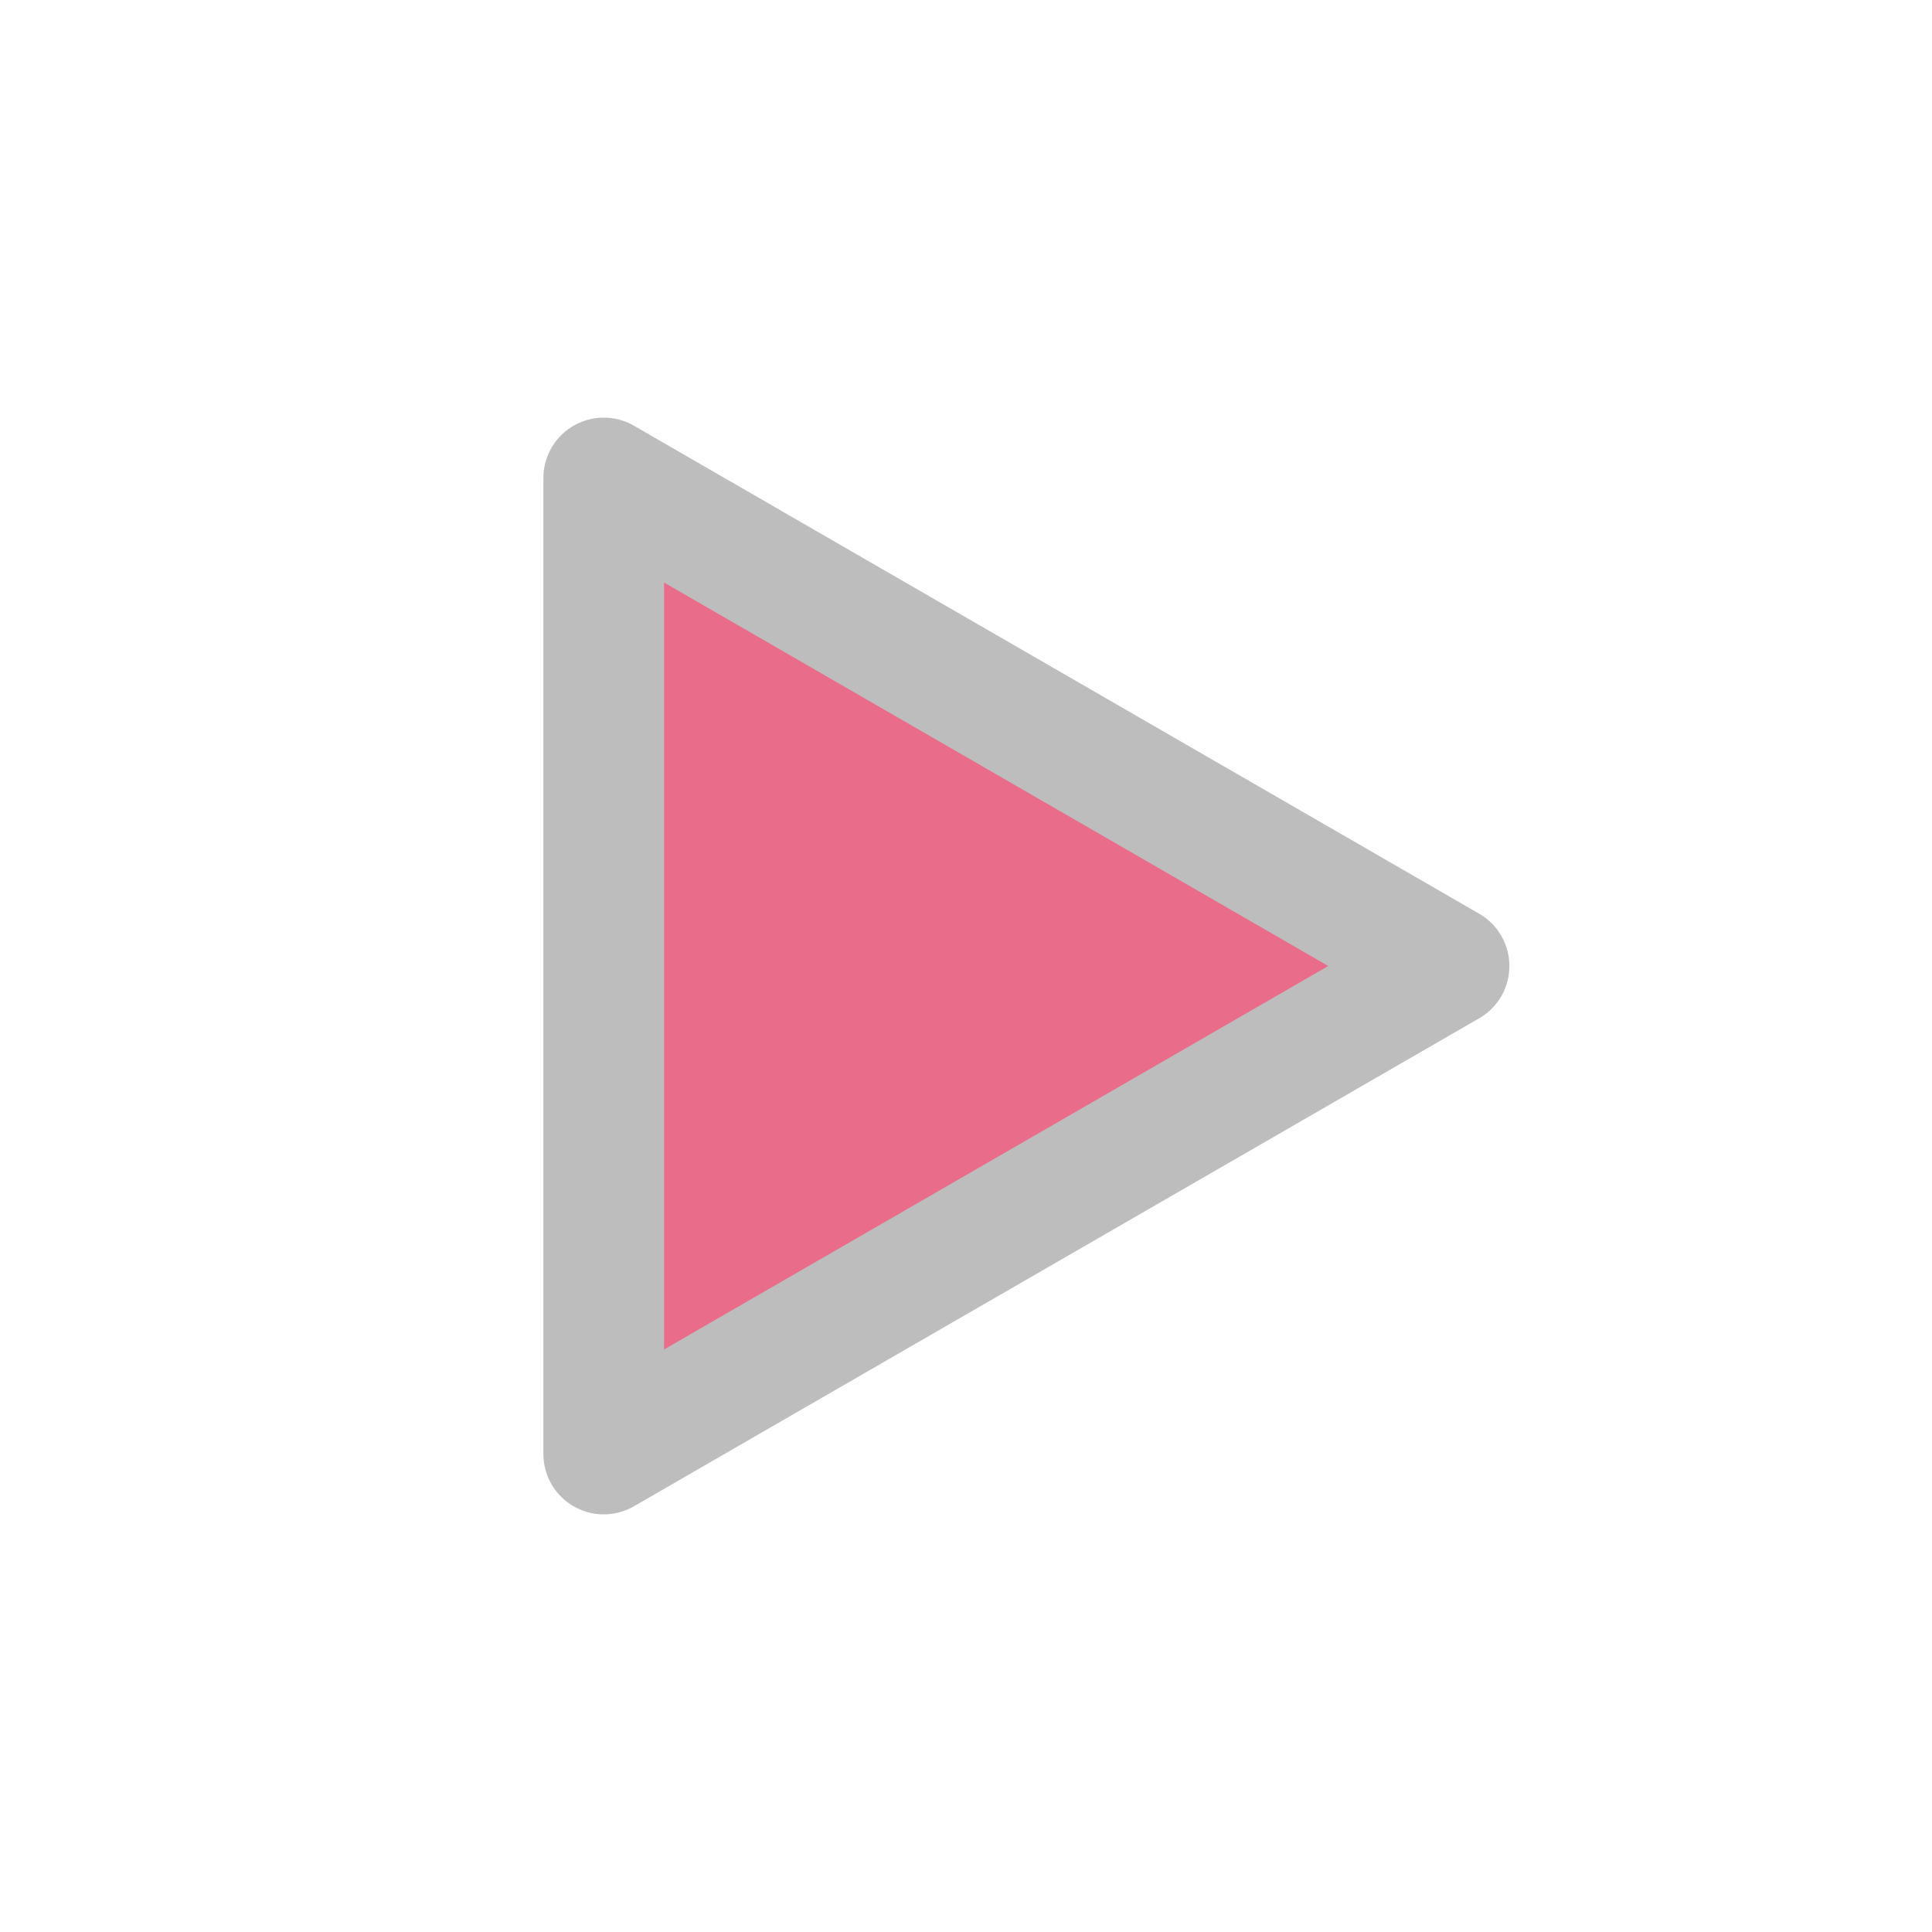
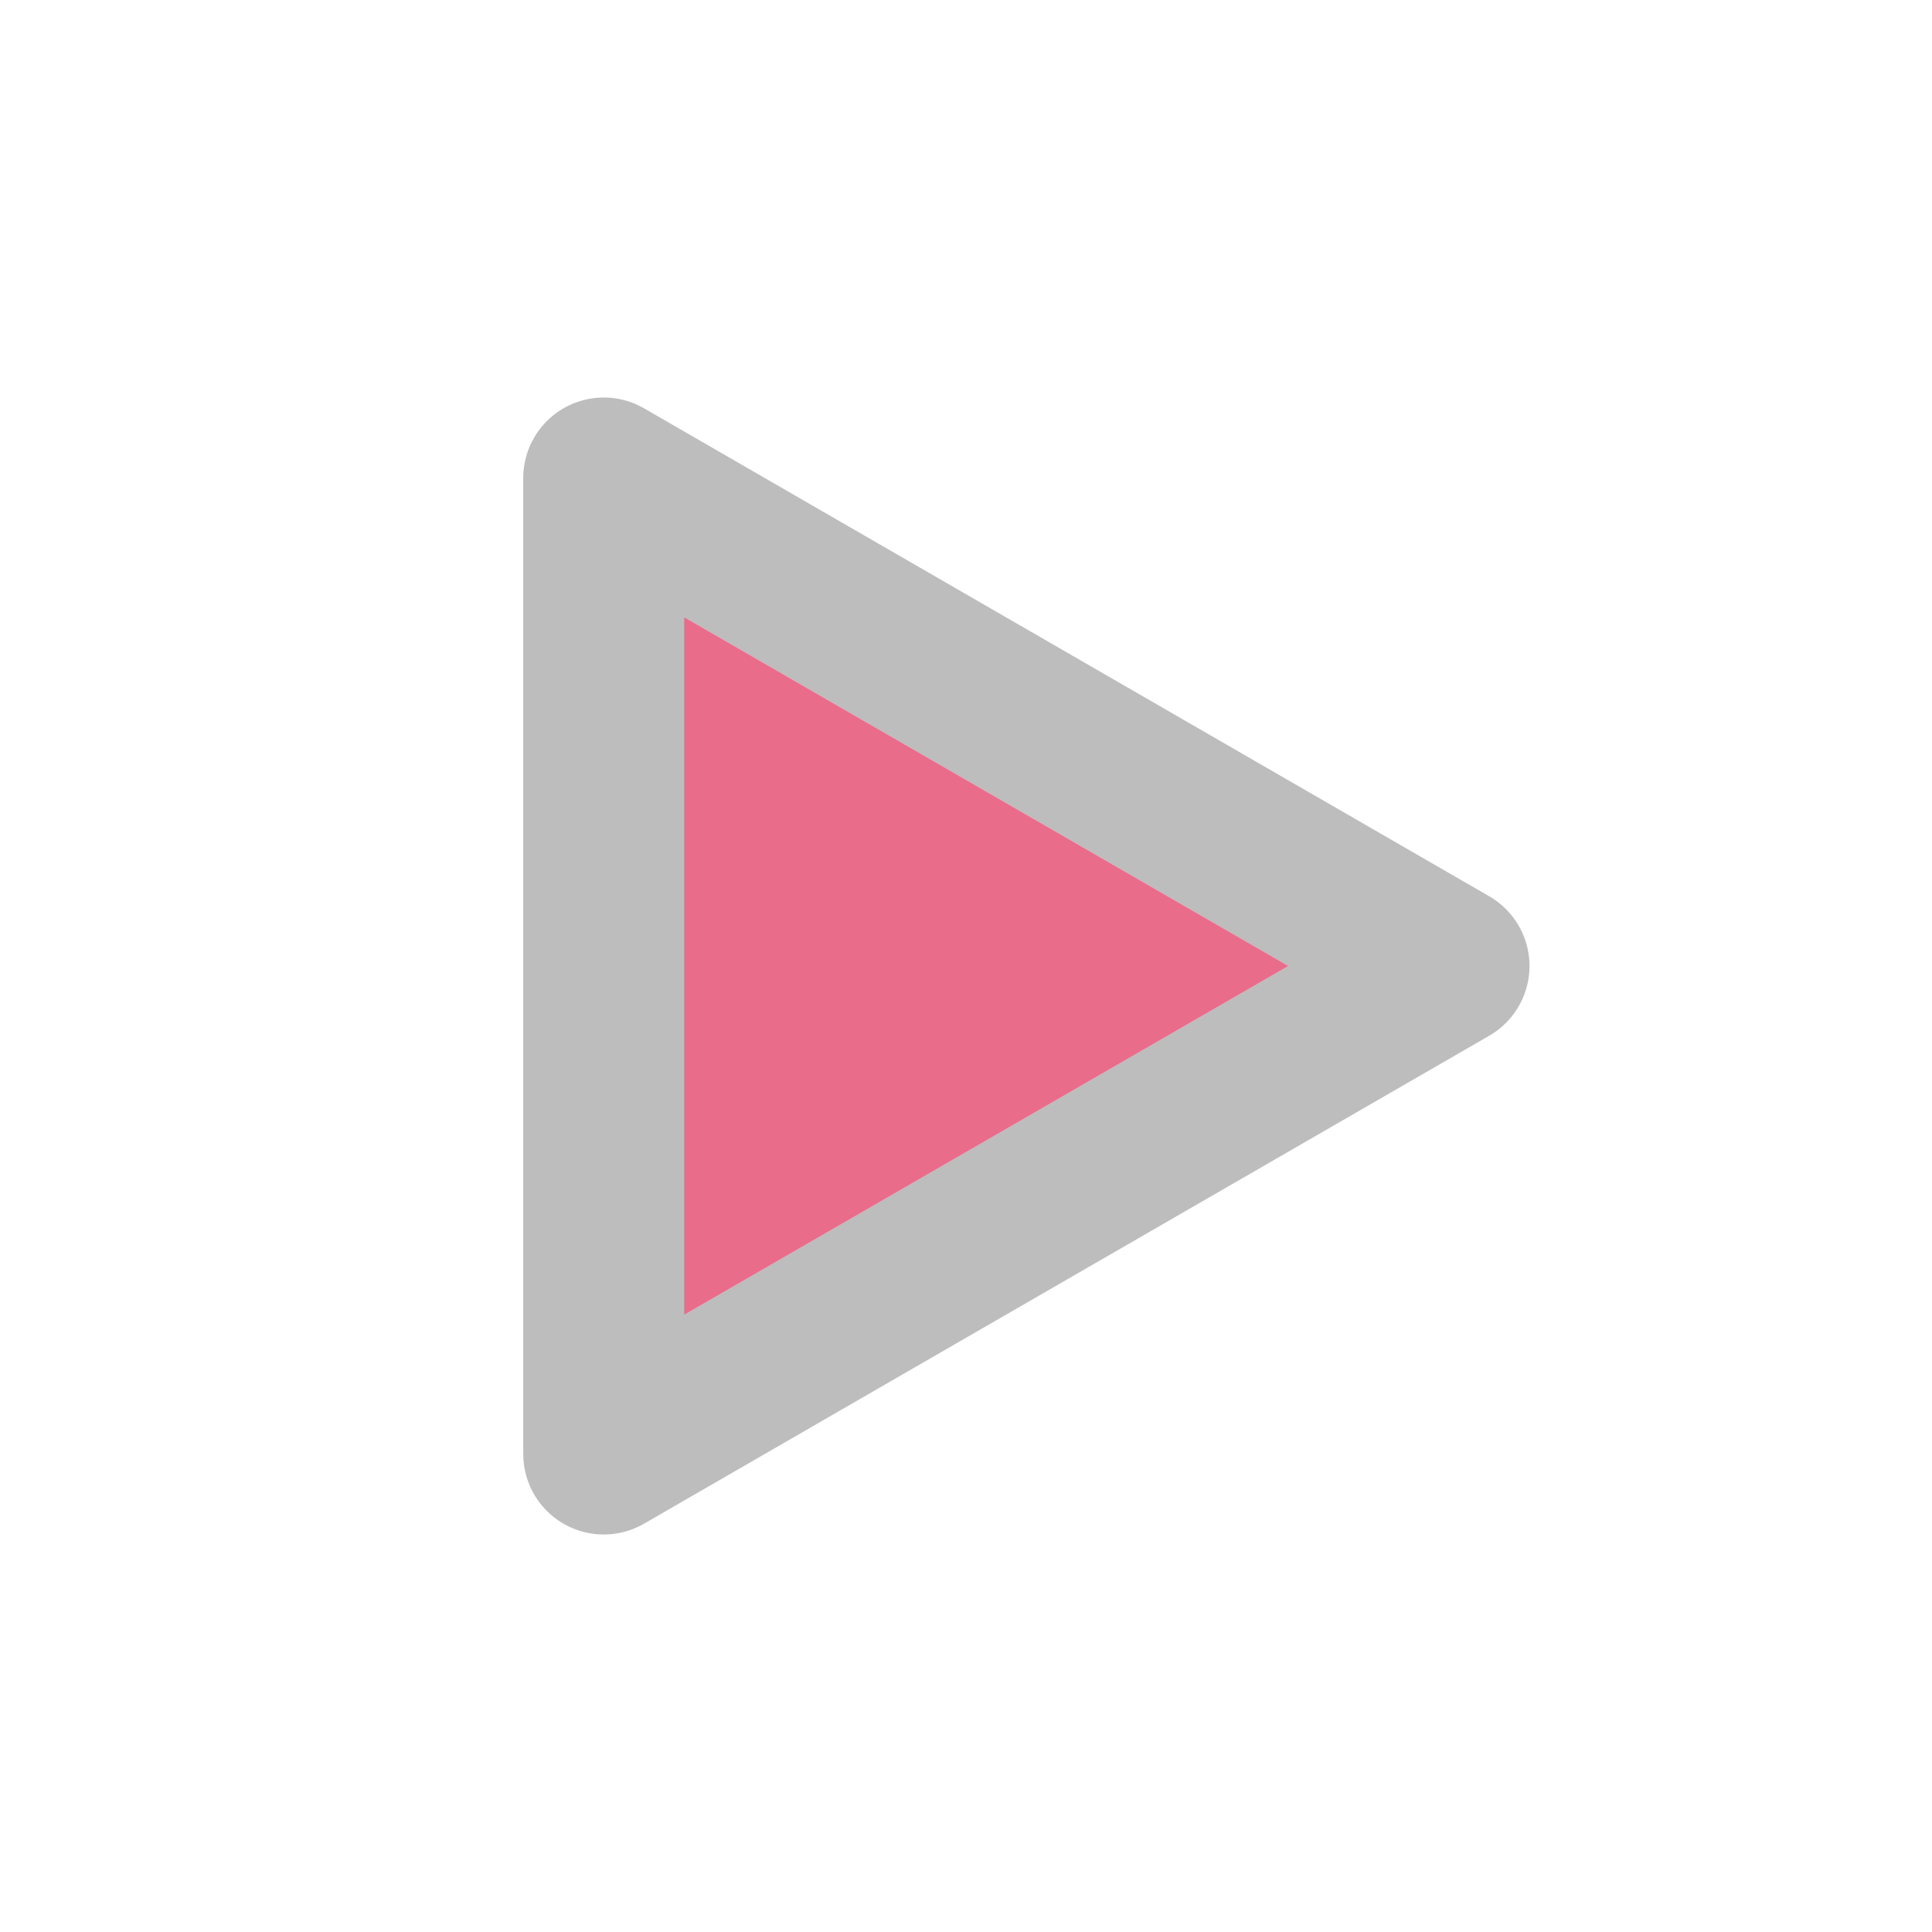
<svg xmlns="http://www.w3.org/2000/svg" width="16px" height="16px" viewBox="0 0 48 48">
-   <path fill="#e96c8a" stroke="#bdbdbd" stroke-linejoin="round" stroke-width="3" d="M15 24V11.876L25.5 17.938L36 24L25.5 30.062L15 36.124V24Z" />
+   <path fill="#E96C8A" stroke="#BDBDBD" stroke-linejoin="round" stroke-width="4" d="M15 24V11.876L25.5 17.938L36 24L25.5 30.062L15 36.124V24Z" />
</svg>
